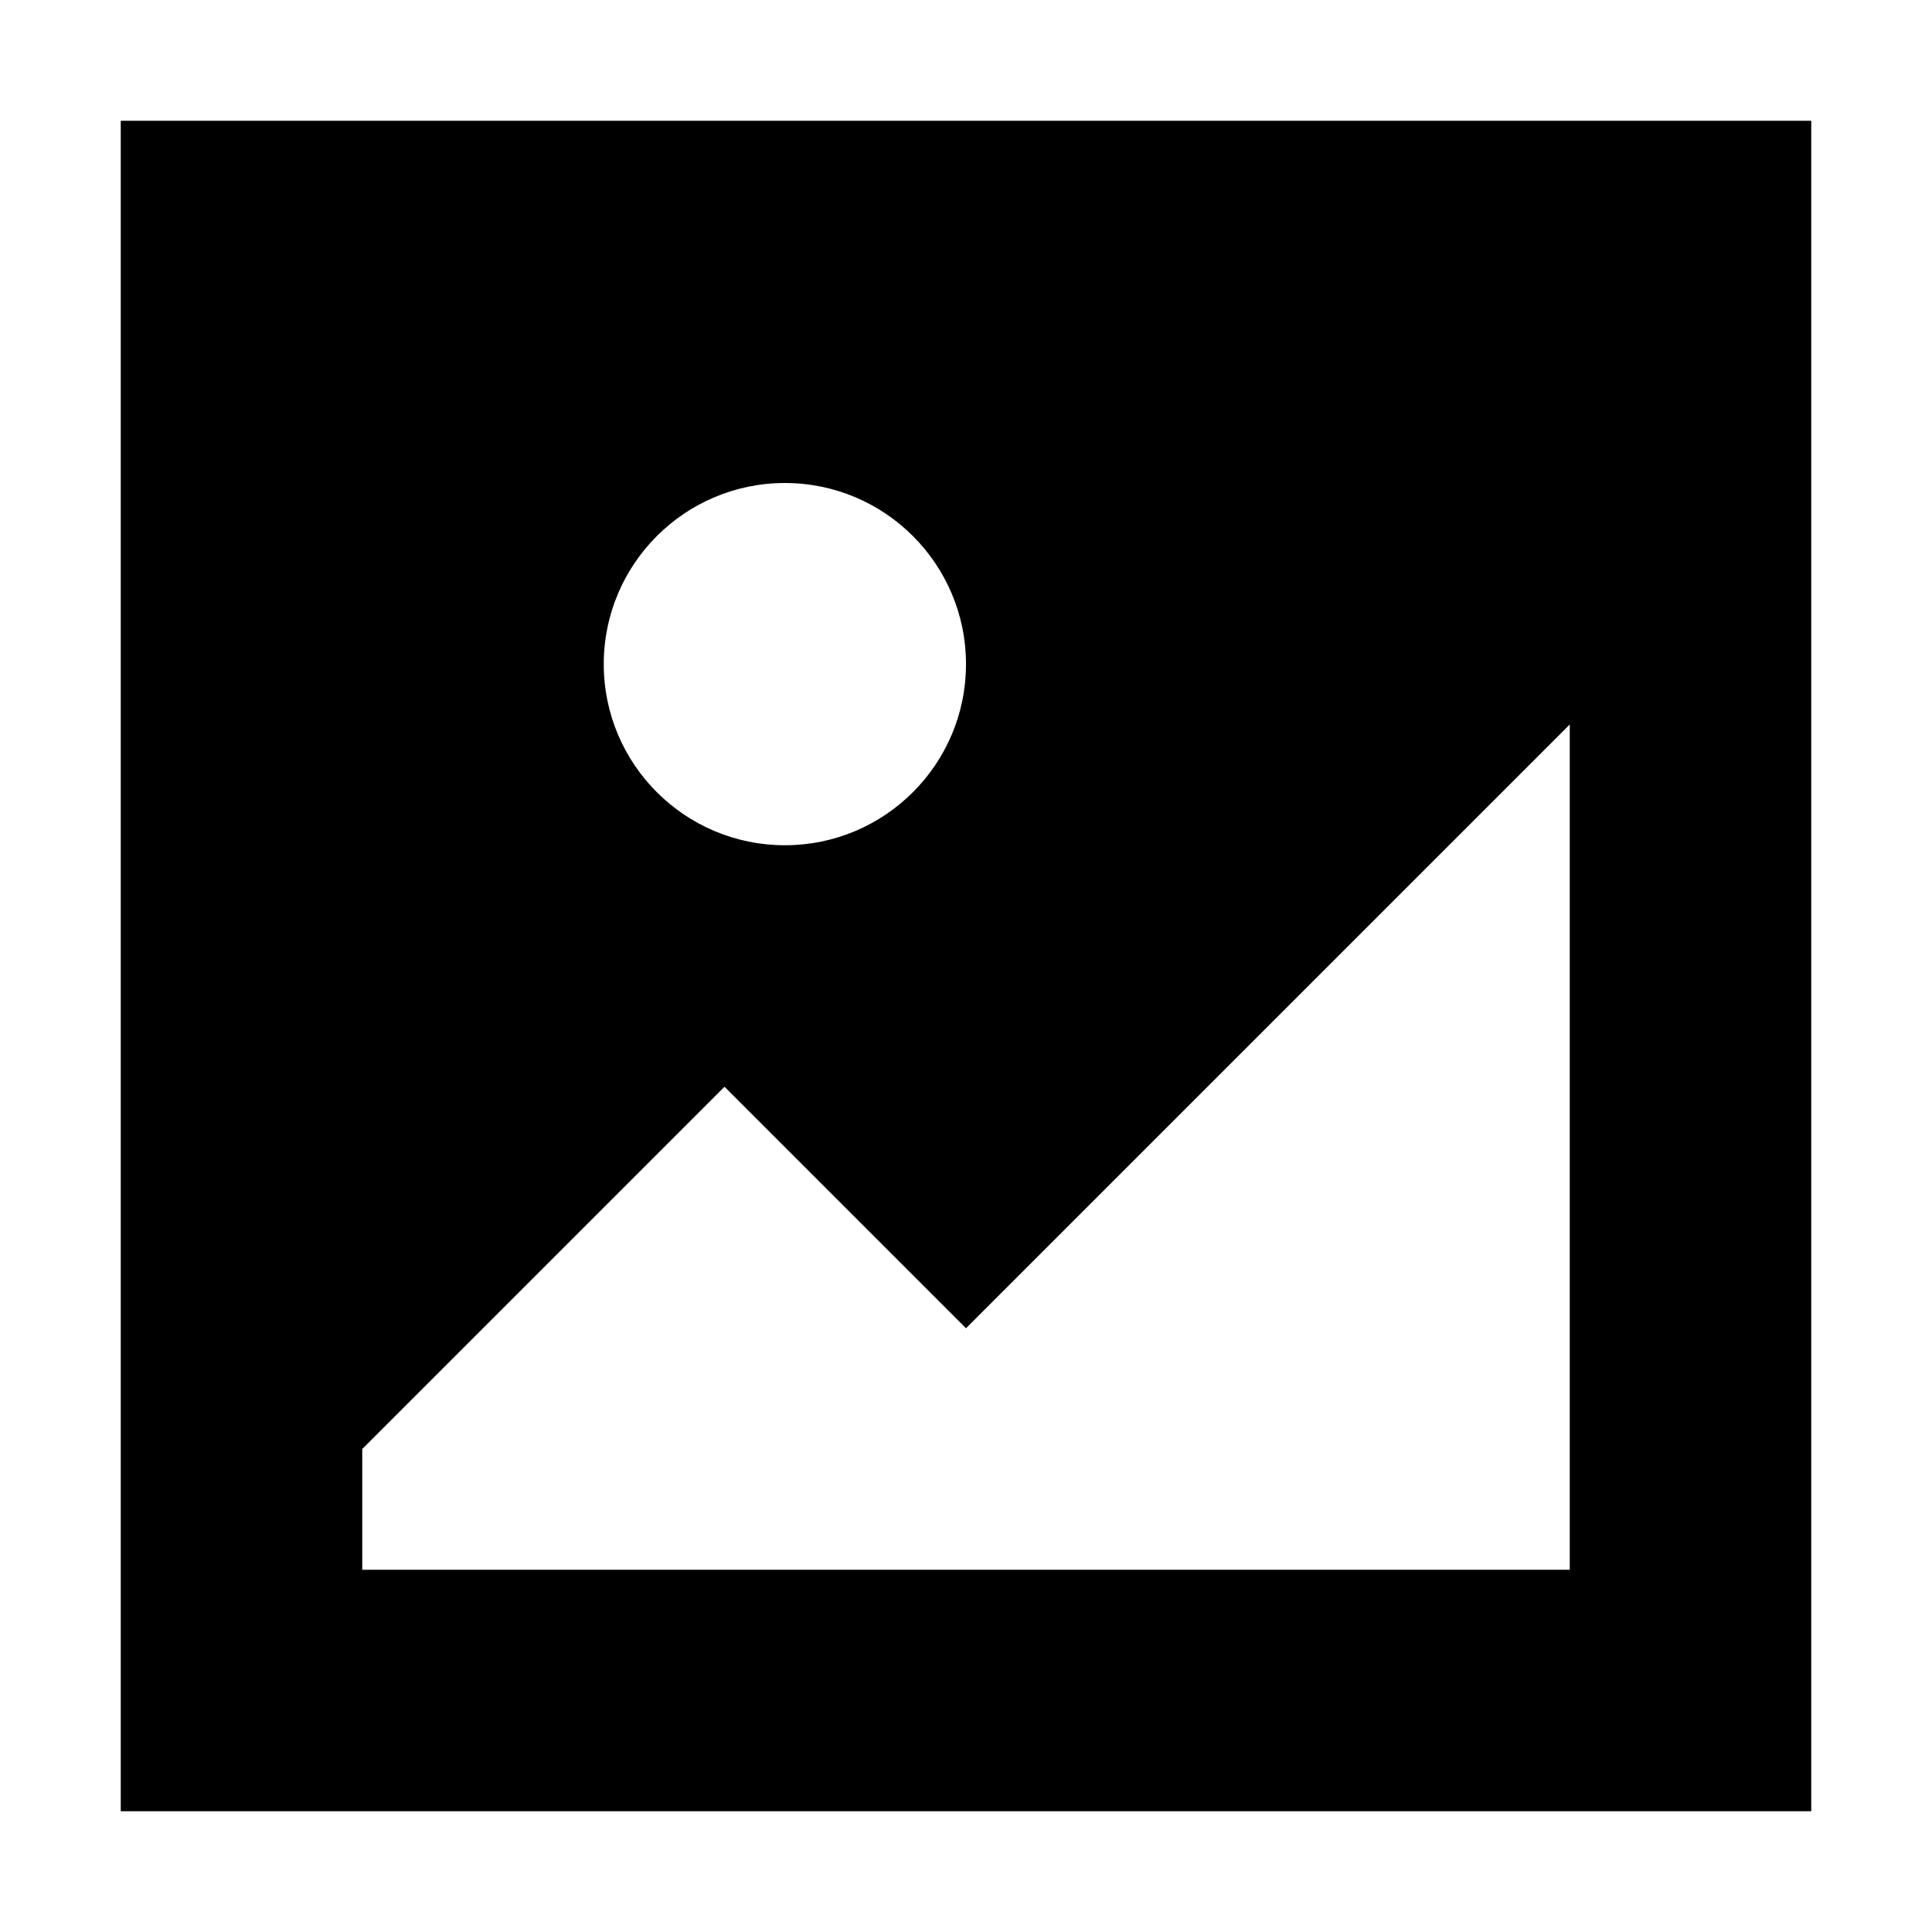
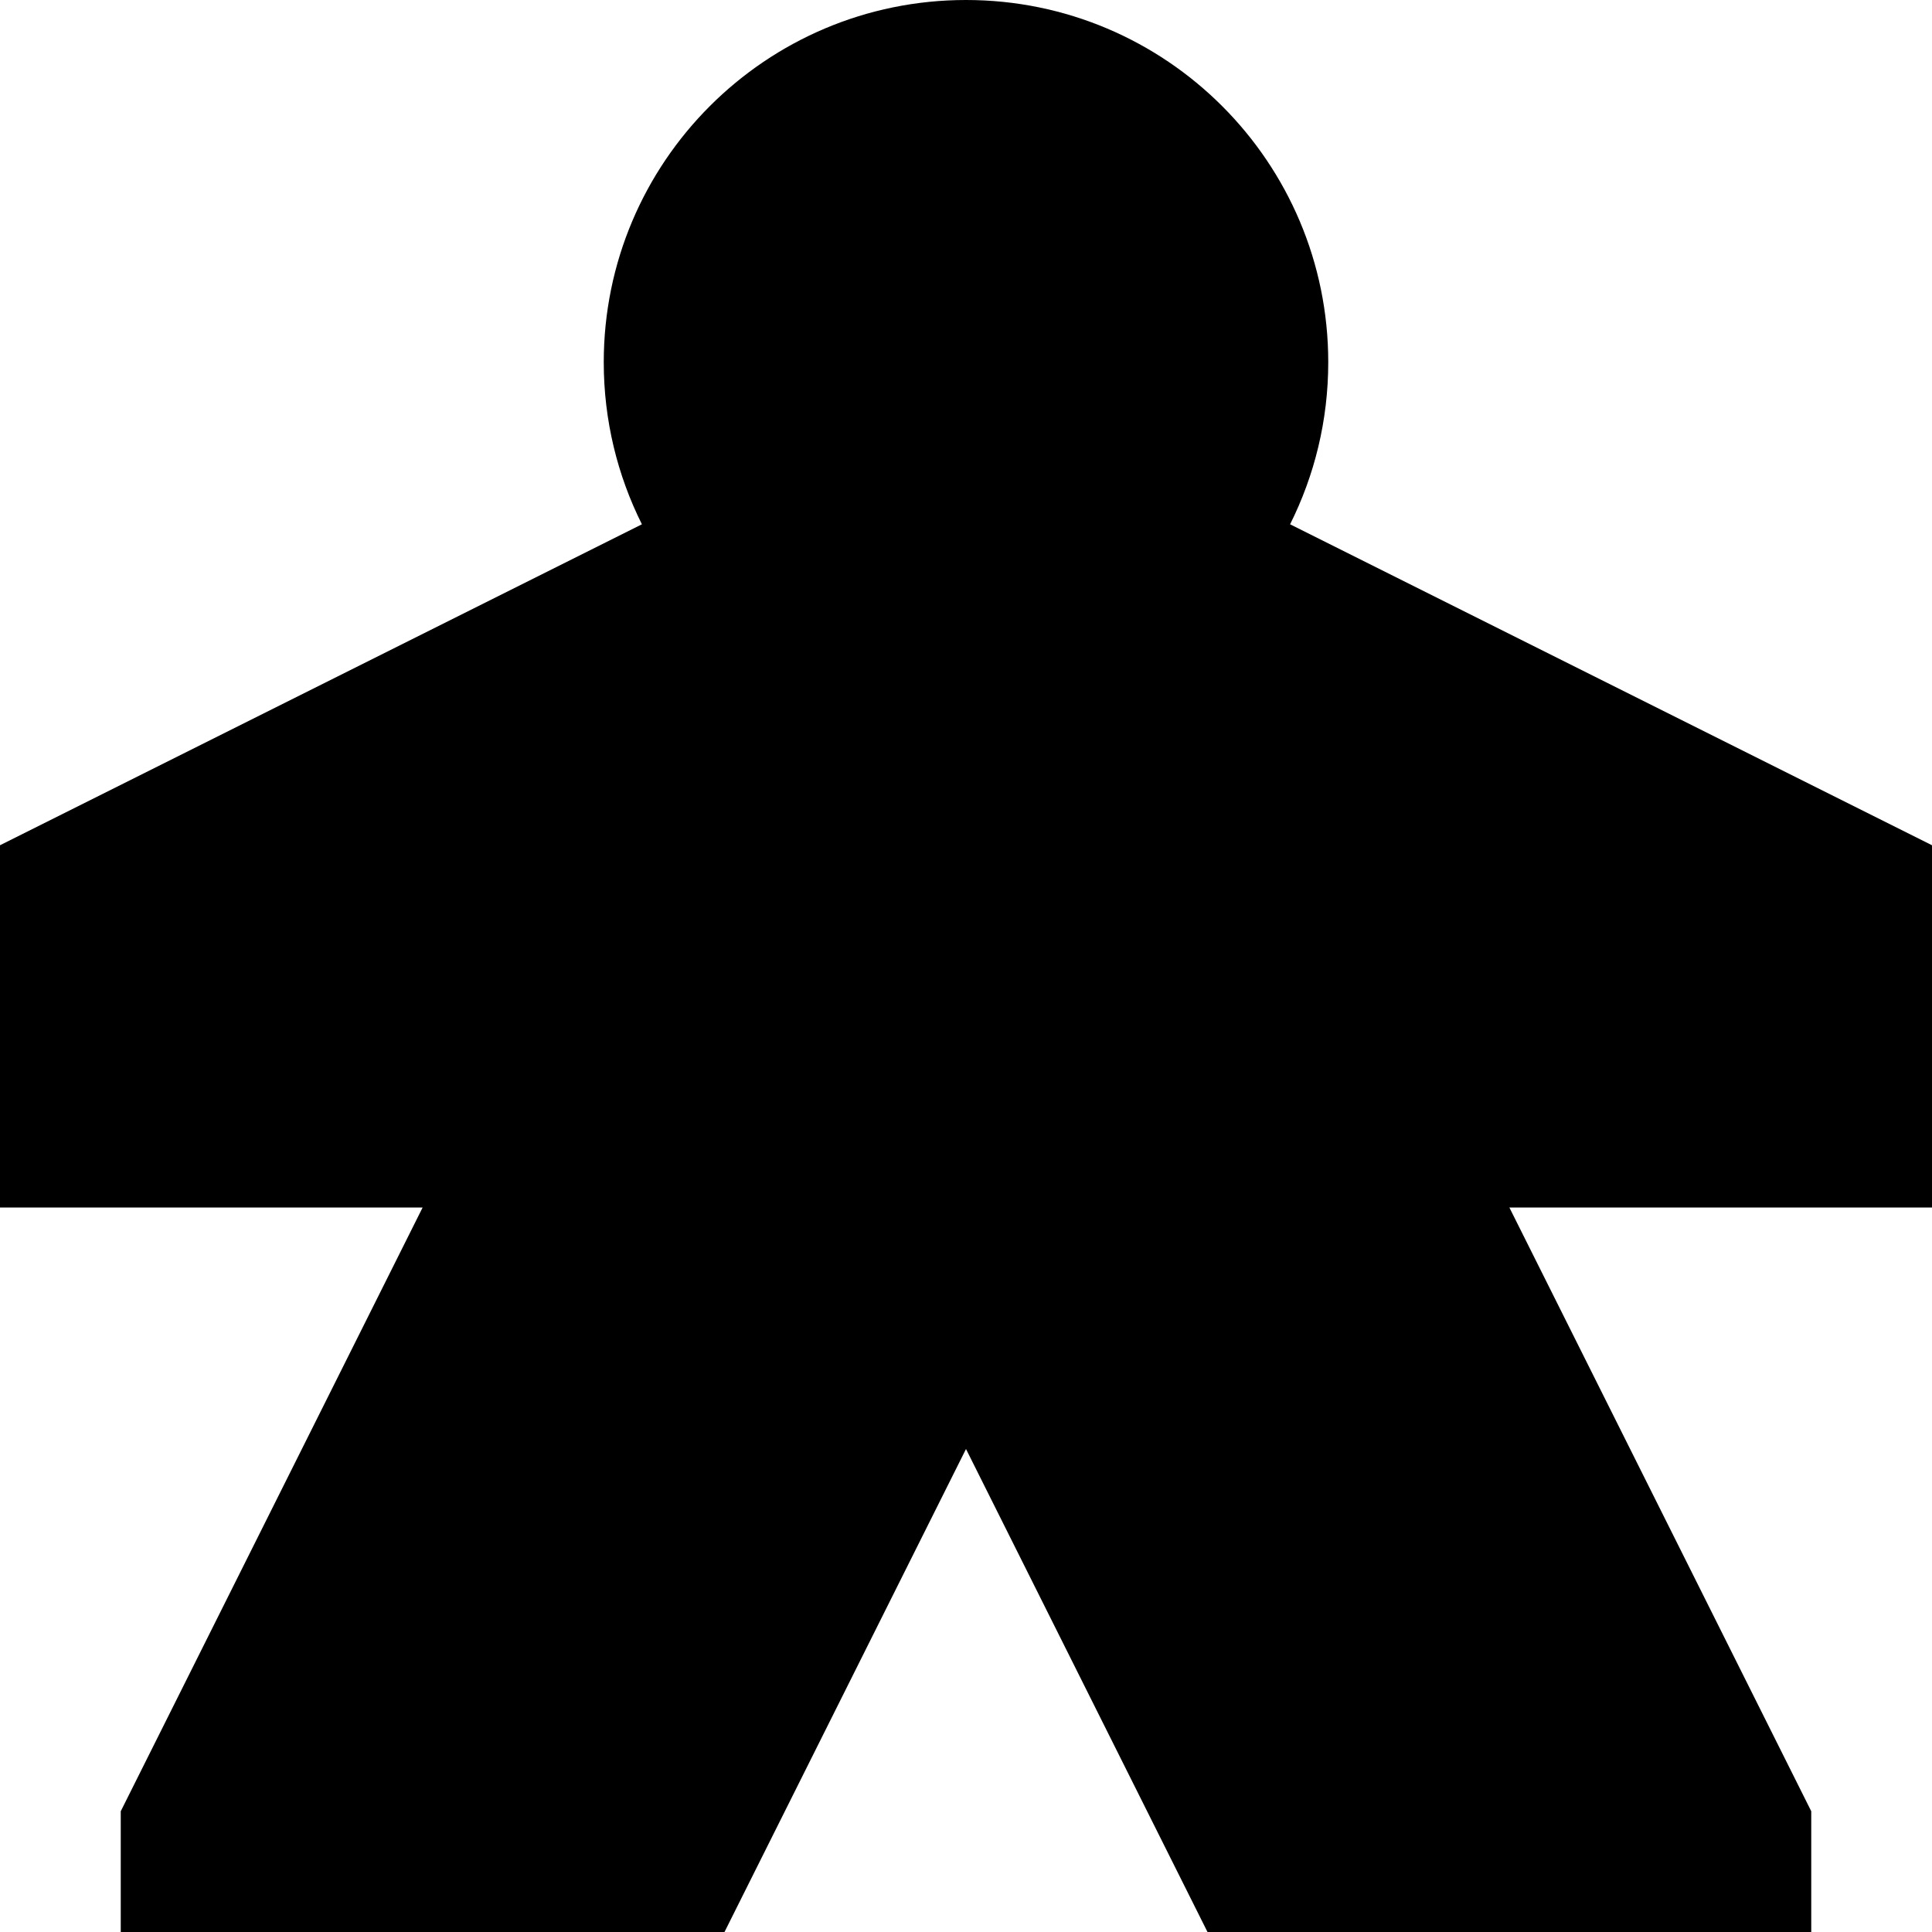
<svg xmlns="http://www.w3.org/2000/svg" width="800px" height="800px" viewBox="0 0 16 16" fill="none">
-   <path fill-rule="evenodd" clip-rule="evenodd" d="M1 1H15V15H1V1ZM6 9L8 11L13 6V13H3V12L6 9ZM6.5 7C7.328 7 8 6.328 8 5.5C8 4.672 7.328 4 6.5 4C5.672 4 5 4.672 5 5.5C5 6.328 5.672 7 6.5 7Z" fill="#000000" />
+   <path d="M11 3C11 3.482 10.886 3.938 10.684 4.342L16 7V10H12.5L15 15V16H10L8 12L6 16H1V15L3.5 10H0V7L5.316 4.342C5.114 3.938 5 3.482 5 3C5 1.343 6.343 0 8 0C9.657 0 11 1.343 11 3Z" fill="#000000" />
</svg>
